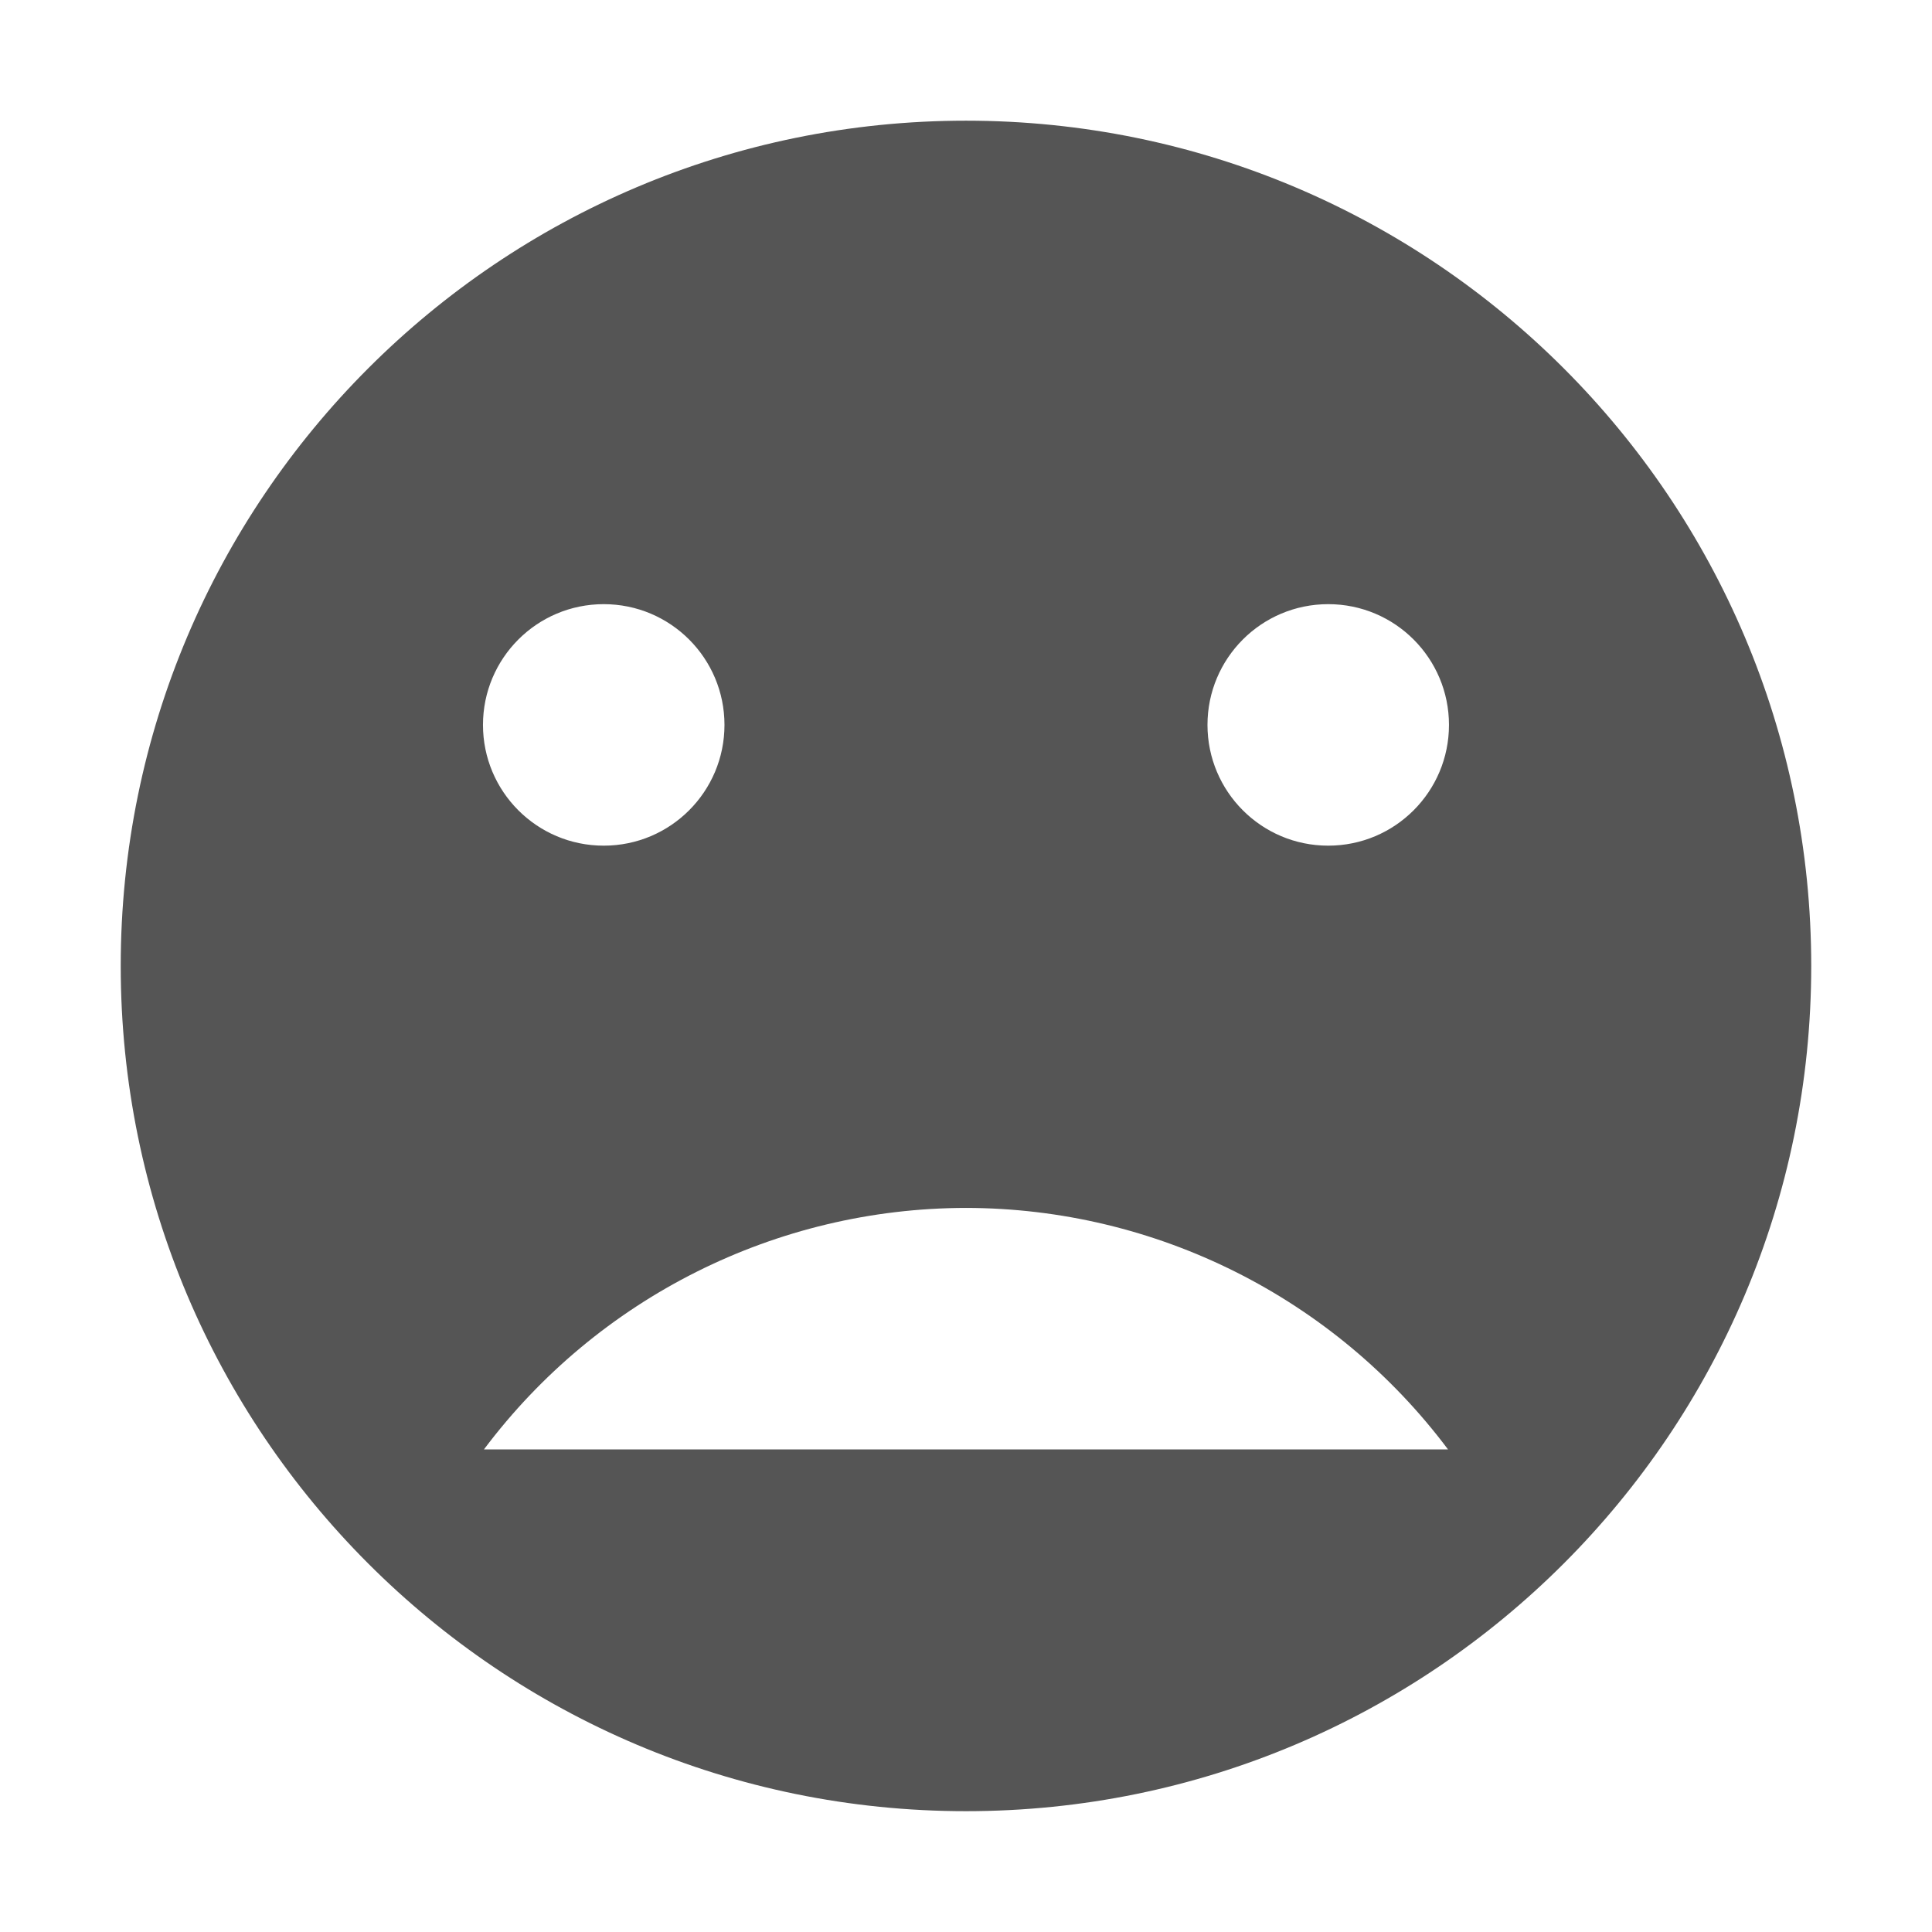
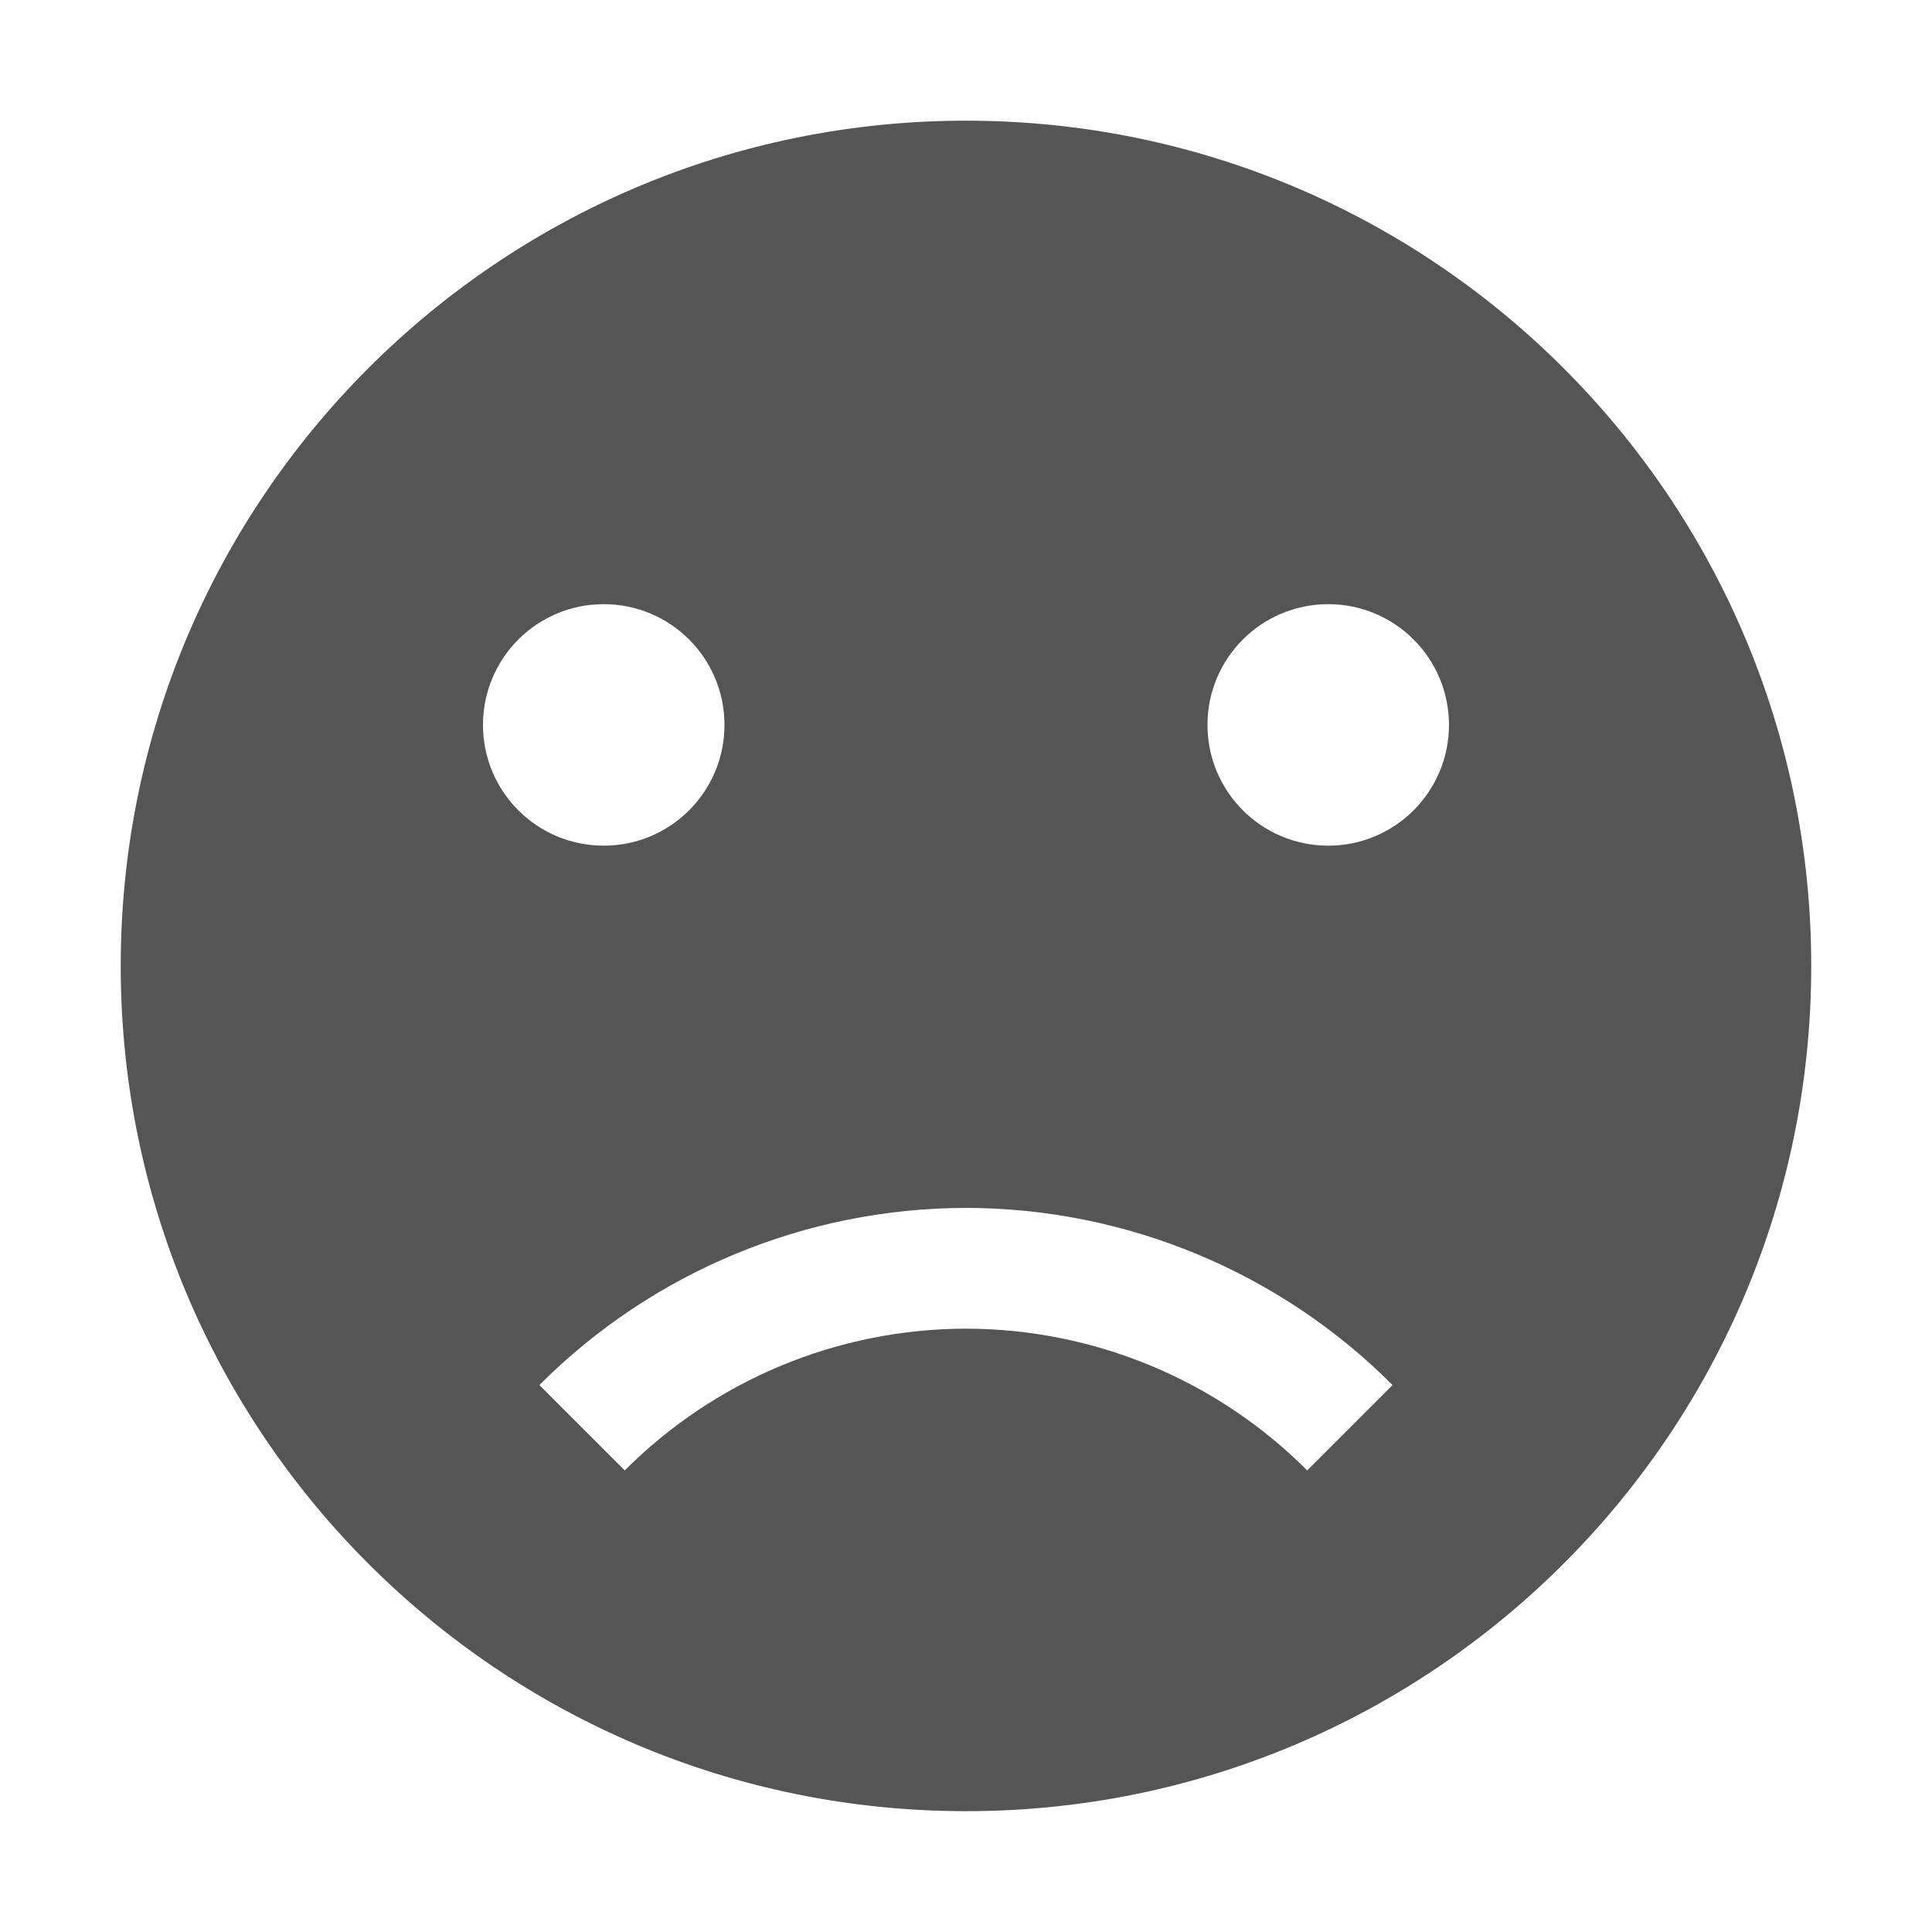
<svg xmlns="http://www.w3.org/2000/svg" xmlns:ns1="http://www.openswatchbook.org/uri/2009/osb" height="16" id="svg7384" style="enable-background:new" version="1.1" width="16">
  <defs id="defs7386">
    <linearGradient id="linearGradient5606" ns1:paint="solid">
      <stop id="stop5608" offset="0" style="stop-color:#000000;stop-opacity:1;" />
    </linearGradient>
    <filter id="filter7554" style="color-interpolation-filters:sRGB">
      <feBlend id="feBlend7556" in2="BackgroundImage" mode="darken" />
    </filter>
  </defs>
  <g id="layer9" style="display:inline" transform="translate(-725.0002,159.0034)" />
  <g id="layer10" style="display:inline;filter:url(#filter7554)" transform="translate(-725.0002,159.0034)" />
  <g id="layer1" style="display:inline" transform="translate(-484,-457.9966)" />
  <g id="layer14" style="display:inline" transform="translate(-725.0002,159.0034)" />
  <g id="layer15" style="display:inline" transform="translate(-725.0002,159.0034)" />
  <g id="g71291" style="display:inline" transform="translate(-725.0002,159.0034)">
-     <path d="m 733,-158.004 c -3.866,0 -7,3.134 -7,7 0,3.866 3.134,7 7,7 3.866,0 7,-3.134 7,-7 0,-3.866 -3.134,-7 -7,-7 z m -3,4.004 c 0.554,0 1,0.449 1,1 0,0.551 -0.446,1 -1,1 -0.554,0 -1,-0.449 -1,-1 0,-0.551 0.446,-1 1,-1 z m 6,0 c 0.554,0 1,0.449 1,1 0,0.551 -0.446,1 -1,1 -0.554,0 -1,-0.449 -1,-1 0,-0.551 0.446,-1 1,-1 z m -3,5 c 1.571,0.002 3.05,0.743 3.992,2 l -7.984,0 c 0.943,-1.257 2.421,-1.998 3.992,-2 z" id="path7995" style="color:#bebebe;display:inline;overflow:visible;visibility:visible;fill:#555555;fill-opacity:1;fill-rule:nonzero;stroke:none;stroke-width:1;marker:none;enable-background:accumulate" />
+     <path d="m 733,-158.004 c -3.866,0 -7,3.134 -7,7 0,3.866 3.134,7 7,7 3.866,0 7,-3.134 7,-7 0,-3.866 -3.134,-7 -7,-7 z m -3,4.004 c 0.554,0 1,0.449 1,1 0,0.551 -0.446,1 -1,1 -0.554,0 -1,-0.449 -1,-1 0,-0.551 0.446,-1 1,-1 z m 6,0 c 0.554,0 1,0.449 1,1 0,0.551 -0.446,1 -1,1 -0.554,0 -1,-0.449 -1,-1 0,-0.551 0.446,-1 1,-1 z m -3,5 a 5,5 0 0 1 3.533,1.467 l -0.707,0.707 A 4,4 0 0 0 733,-148 a 4,4 0 0 0 -2.826,1.174 L 729.467,-147.533 A 5,5 0 0 1 733,-149 Z" id="path7995" style="color:#bebebe;display:inline;overflow:visible;visibility:visible;fill:#555555;fill-opacity:1;fill-rule:nonzero;stroke:none;stroke-width:1;marker:none;enable-background:accumulate" />
  </g>
  <g id="layer2" style="display:inline" transform="translate(-484,-307.9966)" />
  <g id="g6058" style="display:inline" transform="translate(-484,-307.9966)" />
  <g id="layer12" style="display:inline" transform="translate(-725.0002,159.0034)" />
</svg>
